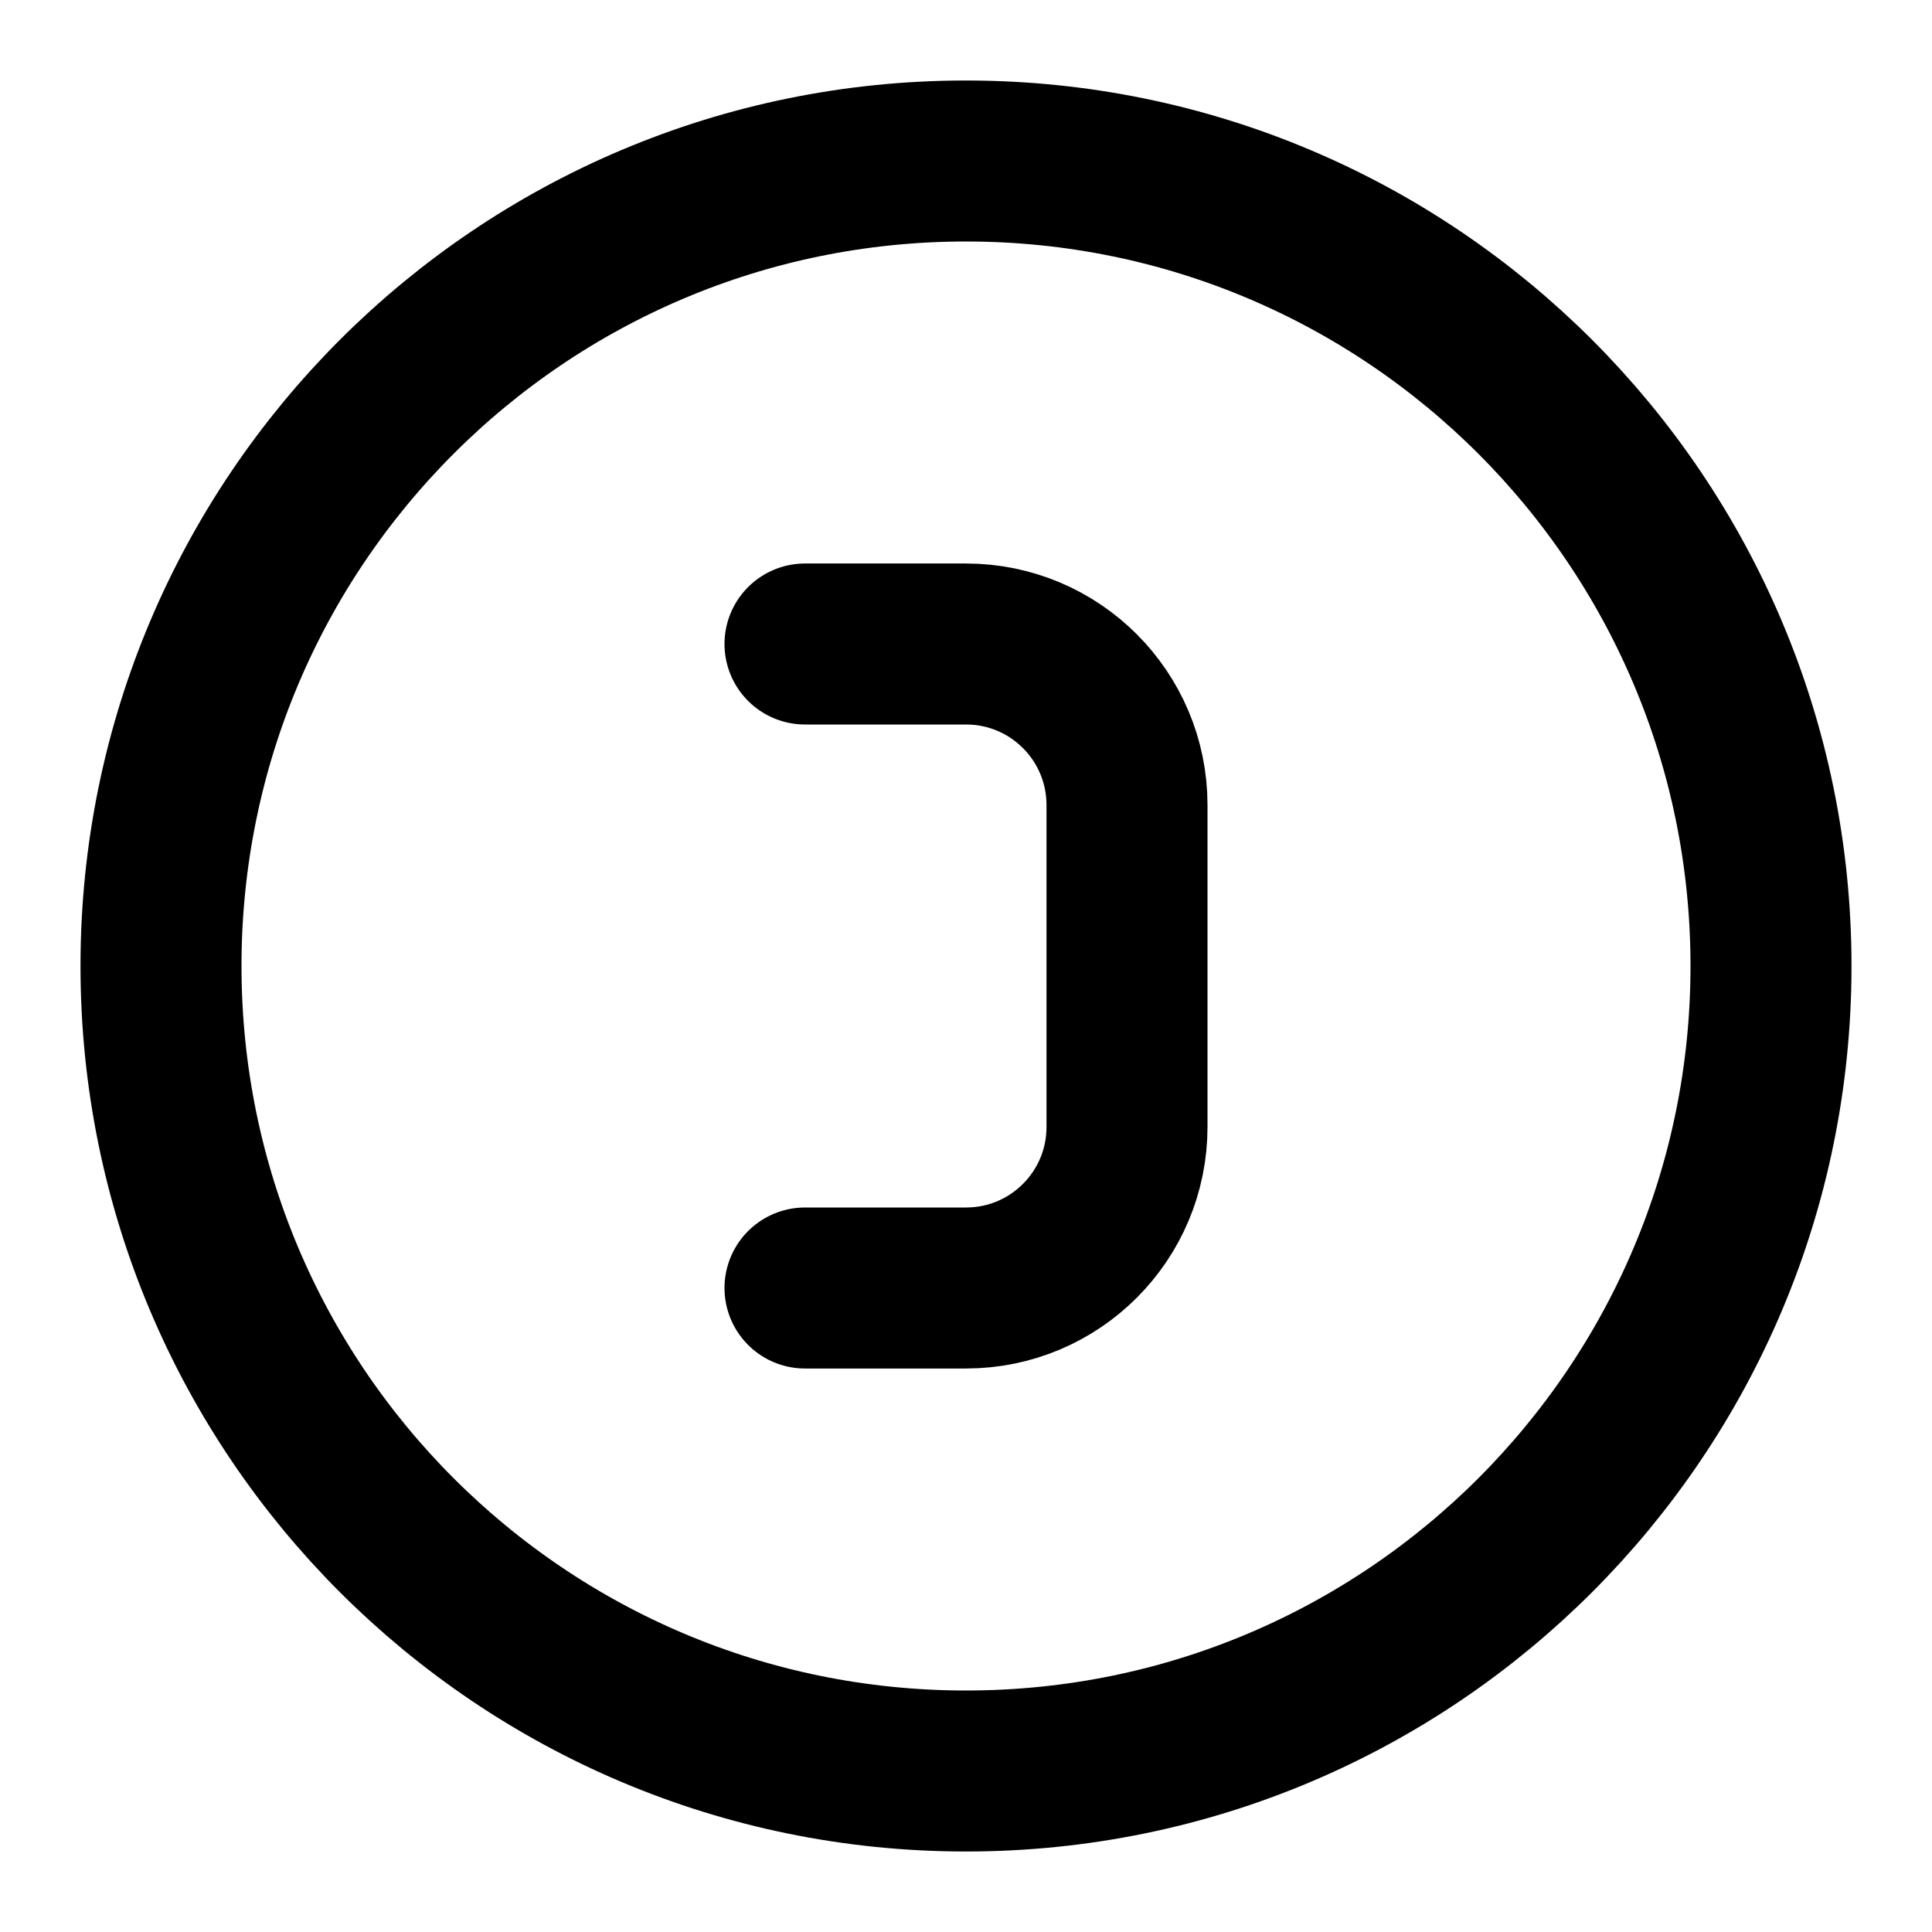
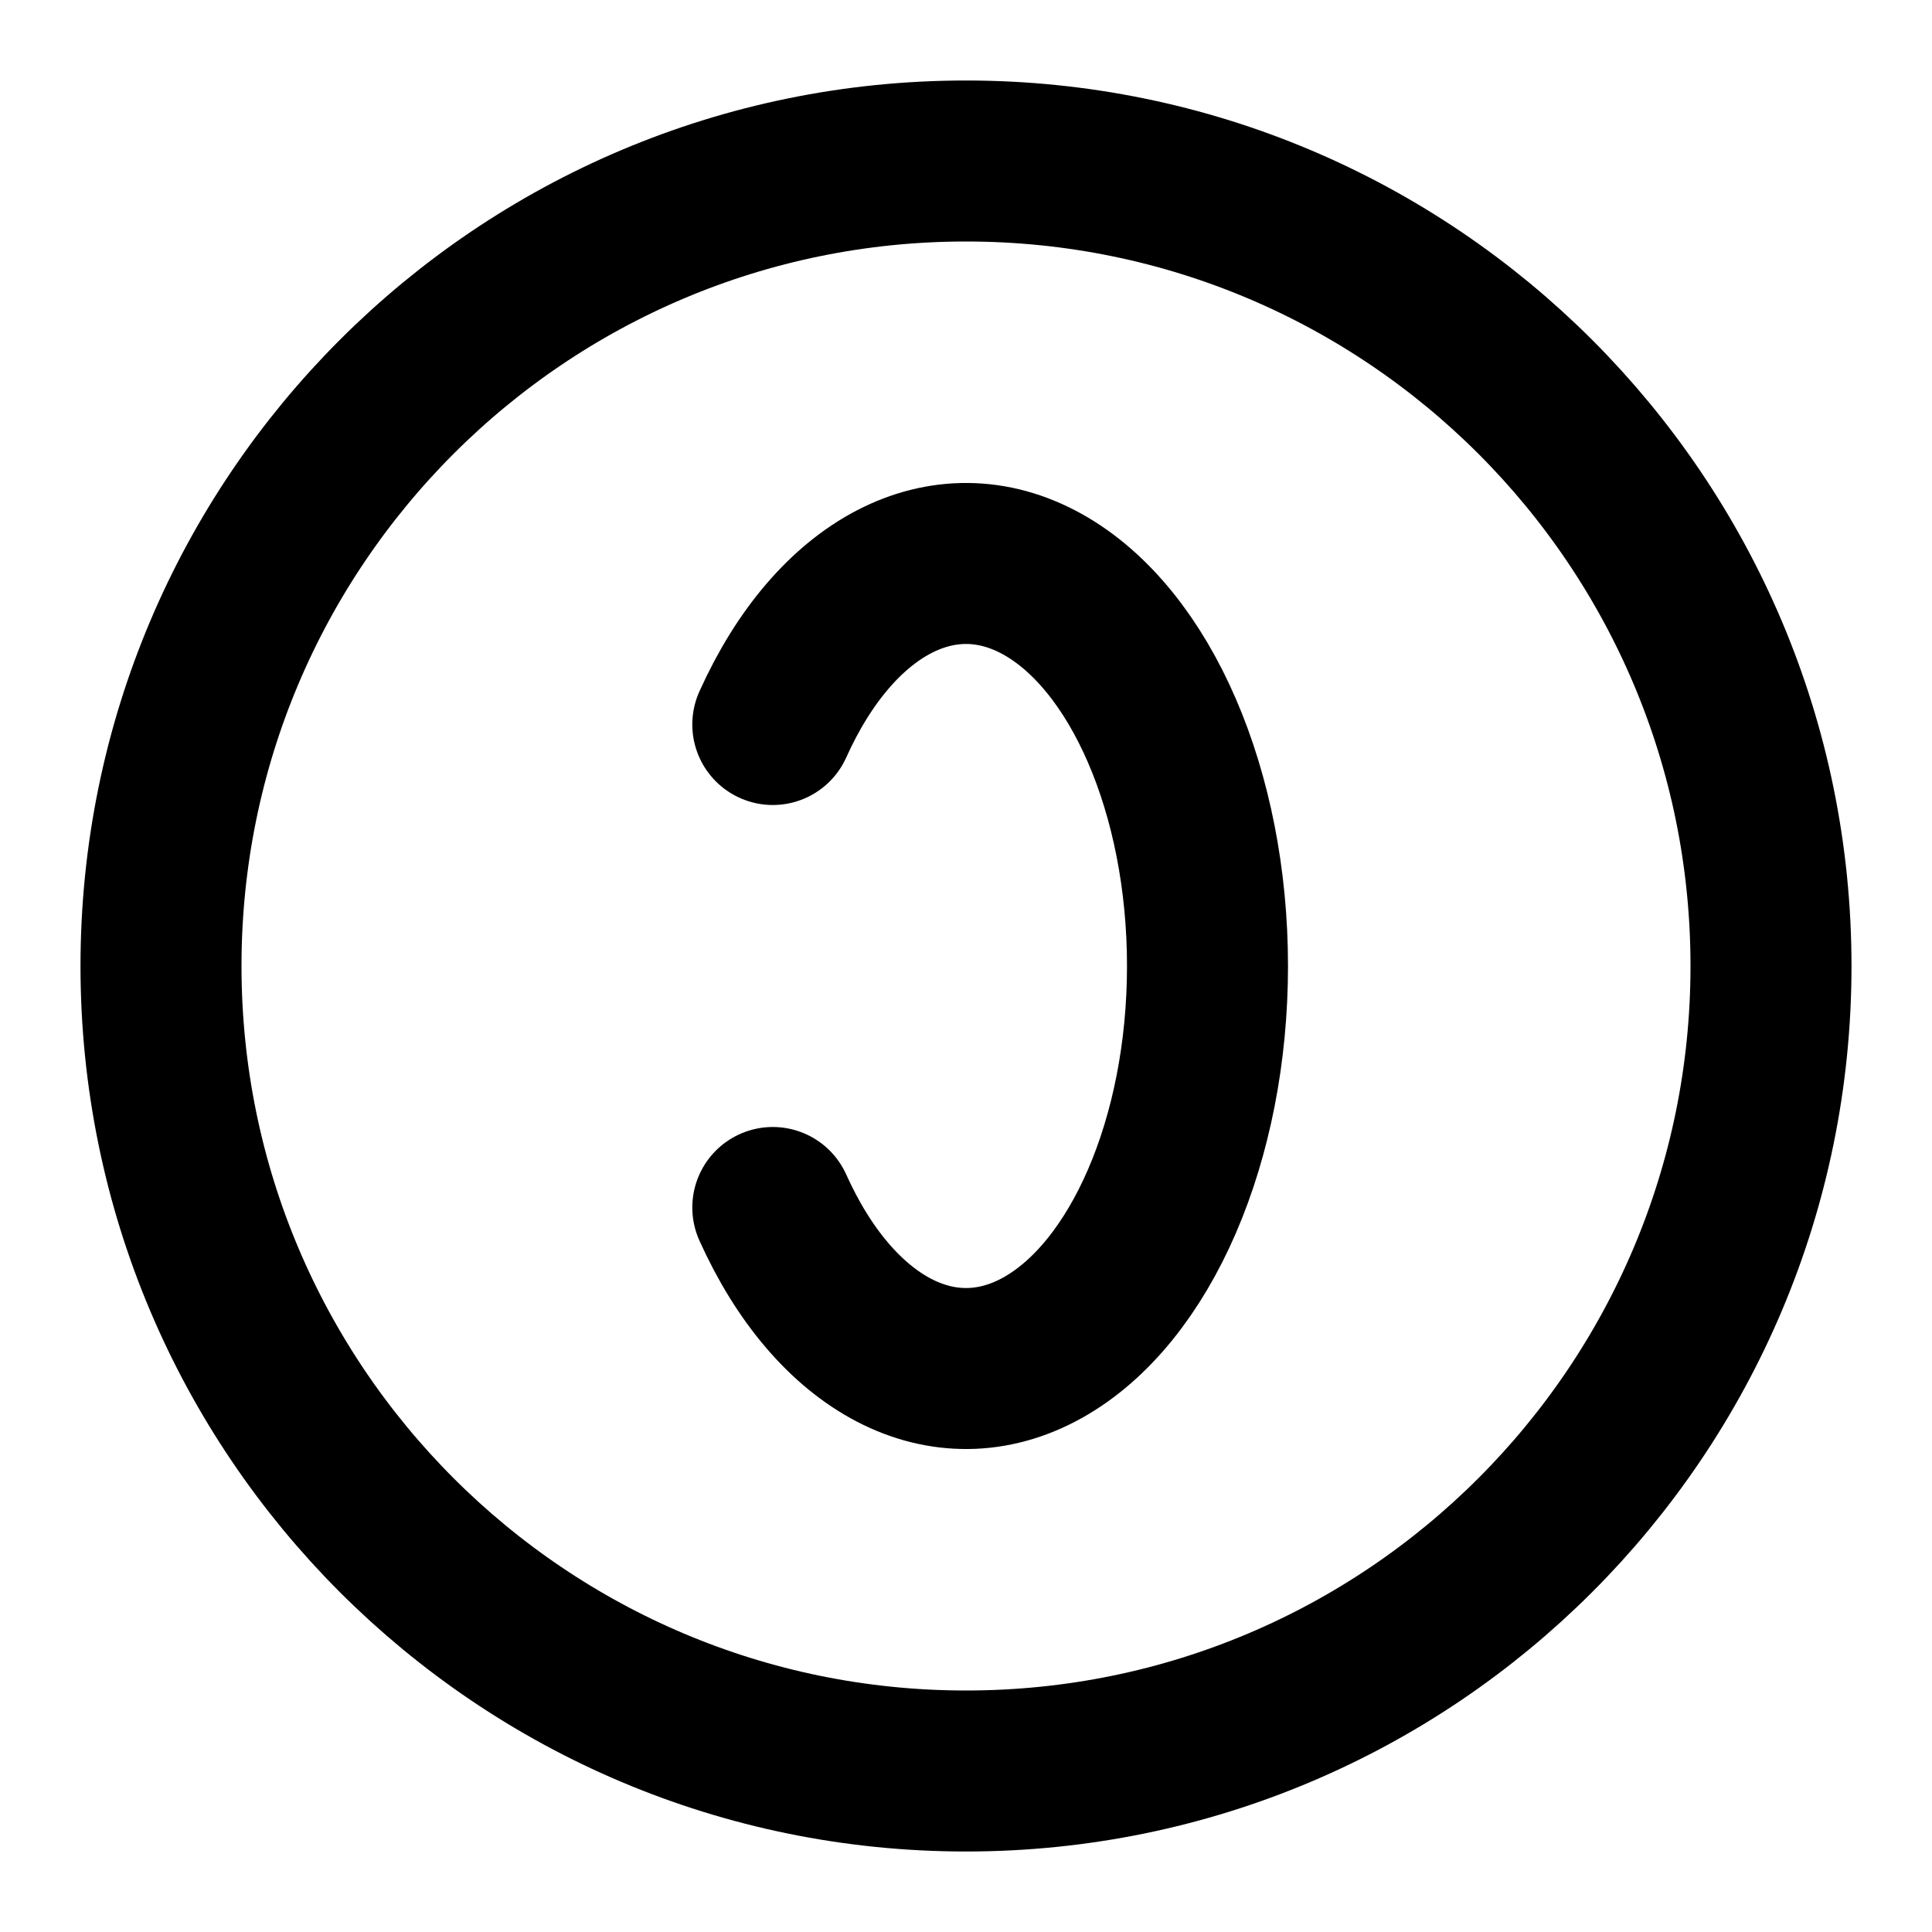
<svg xmlns="http://www.w3.org/2000/svg" width="24" height="24" viewBox="0 0 24 24" fill="none" stroke="currentColor" stroke-width="2" stroke-linecap="round" stroke-linejoin="round">
  <circle cx="12" cy="12" r="10" />
-   <path d="M10 8h2a2 2 0 0 1 2 2v4a2 2 0 0 1-2 2h-2" />
+   <path d="M9.6 9a3 5 0 1 1 0 6" />
</svg>
